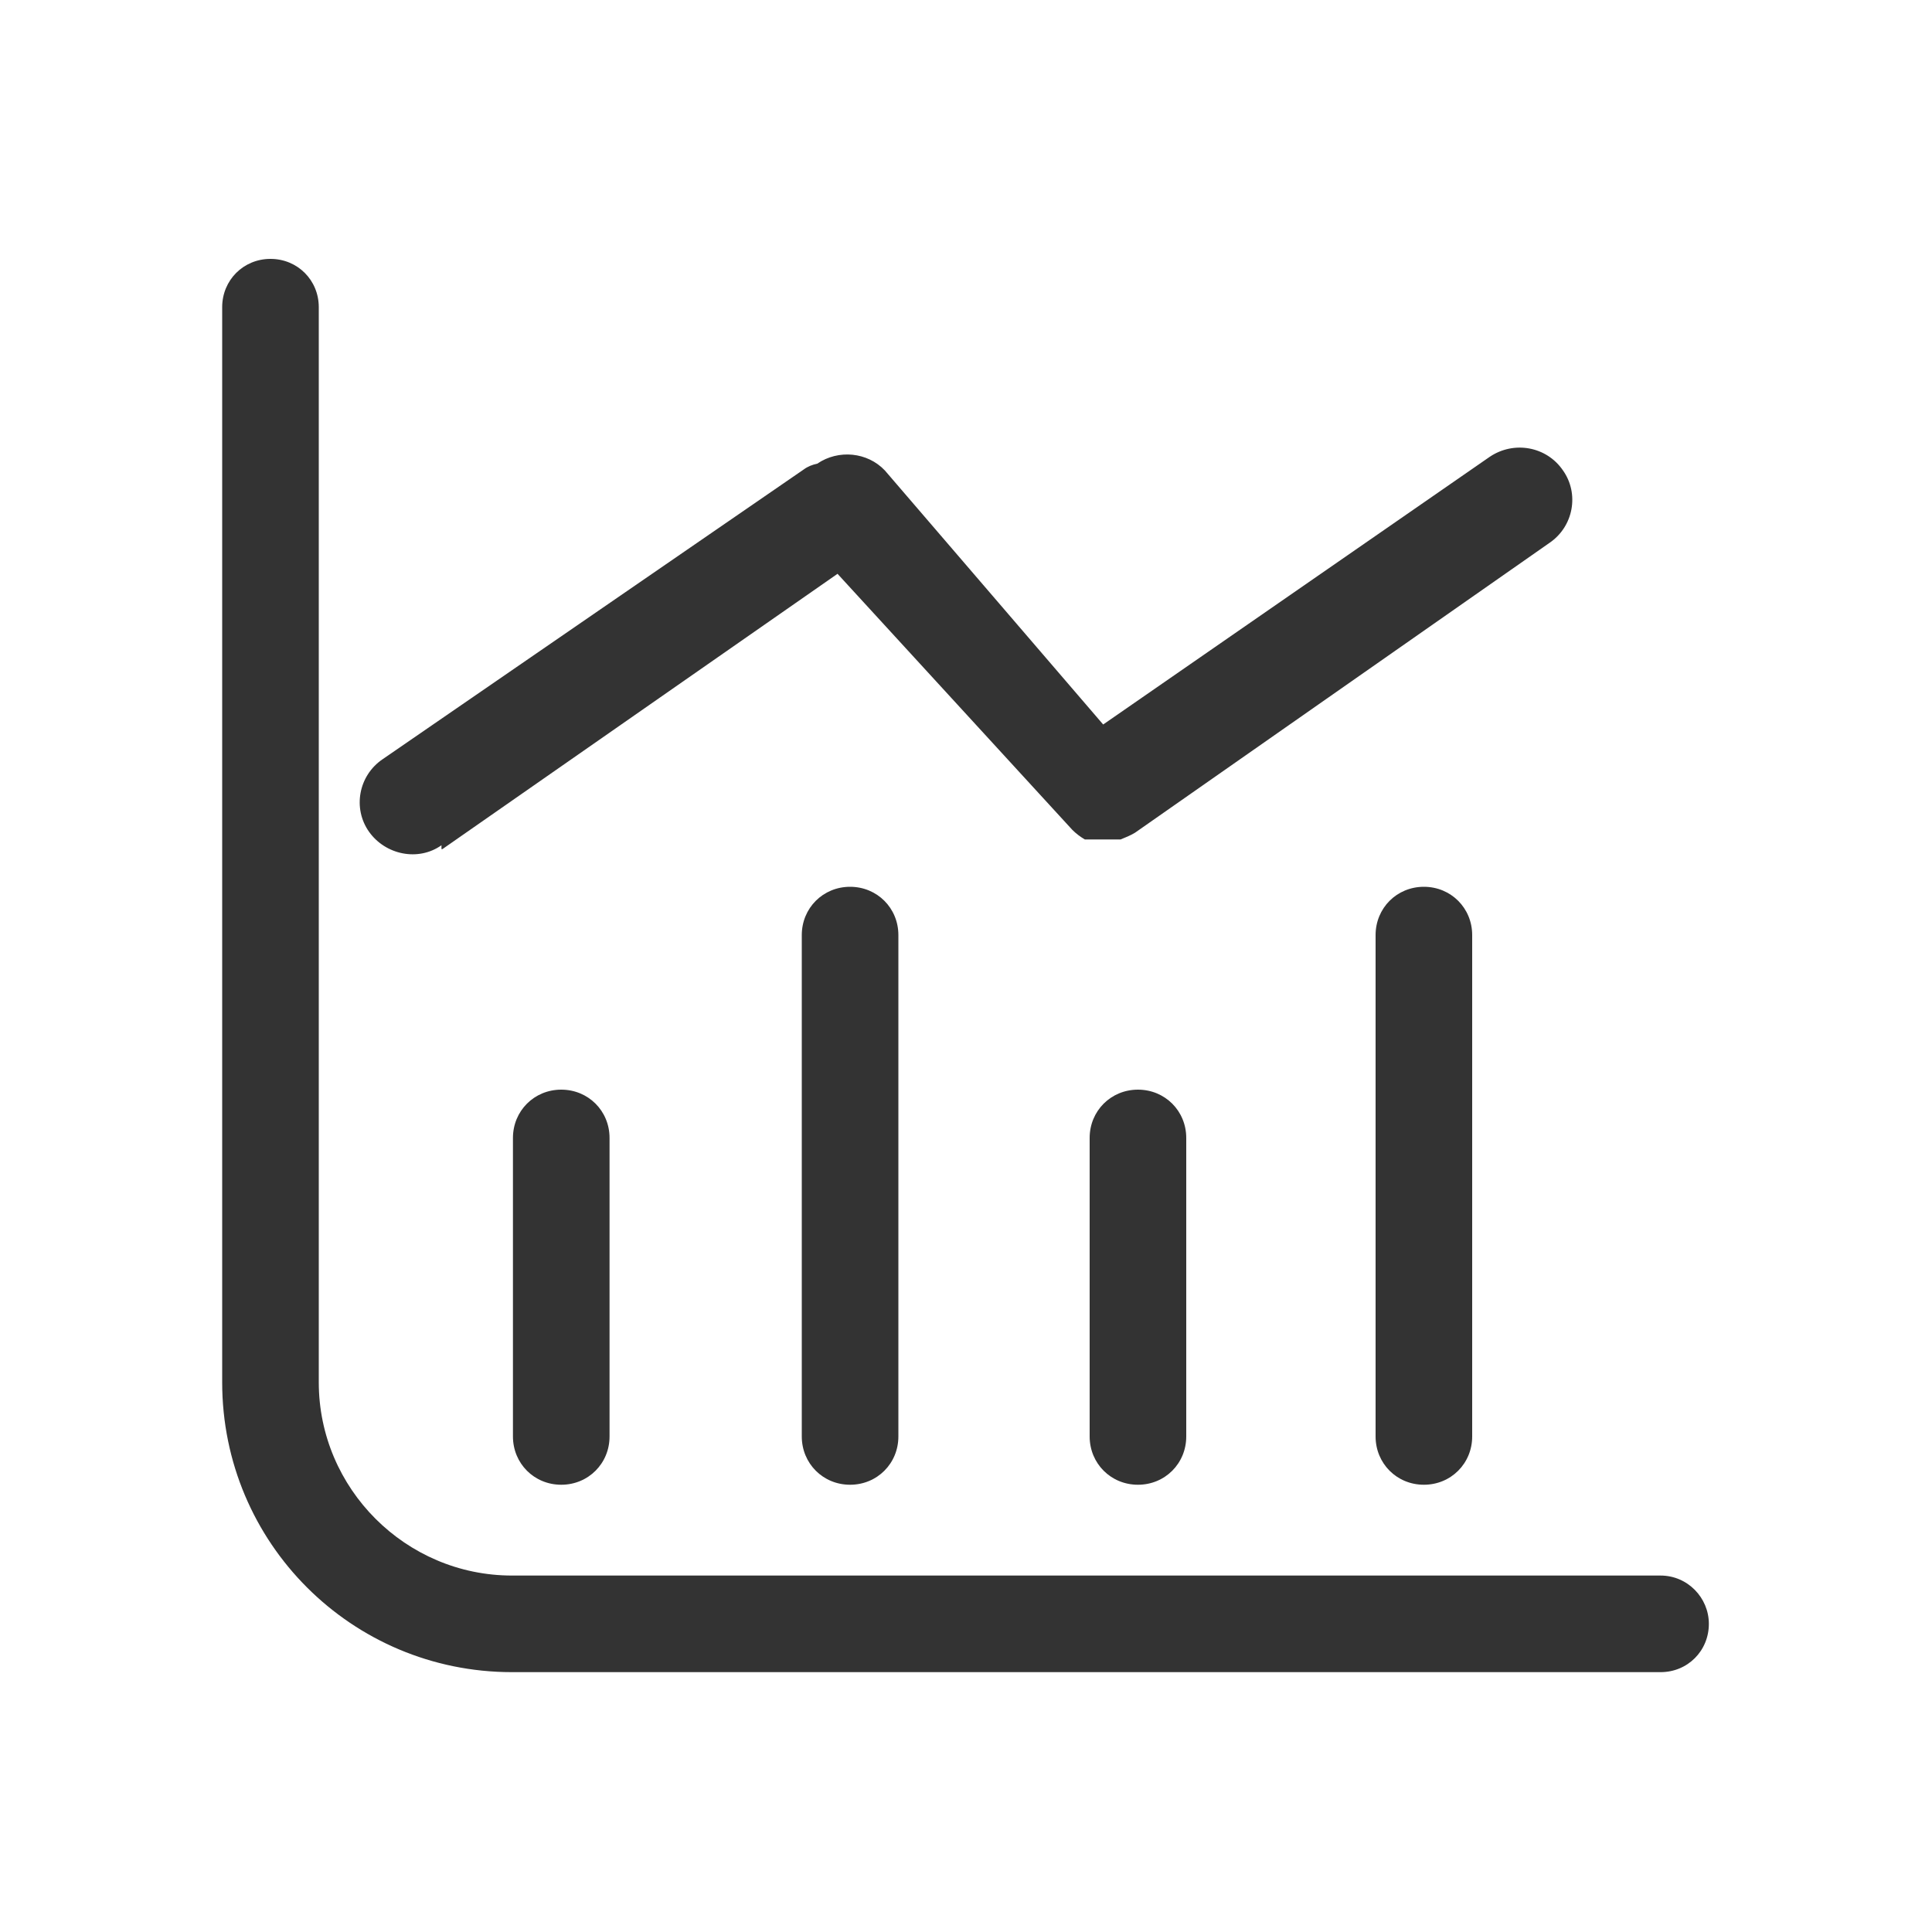
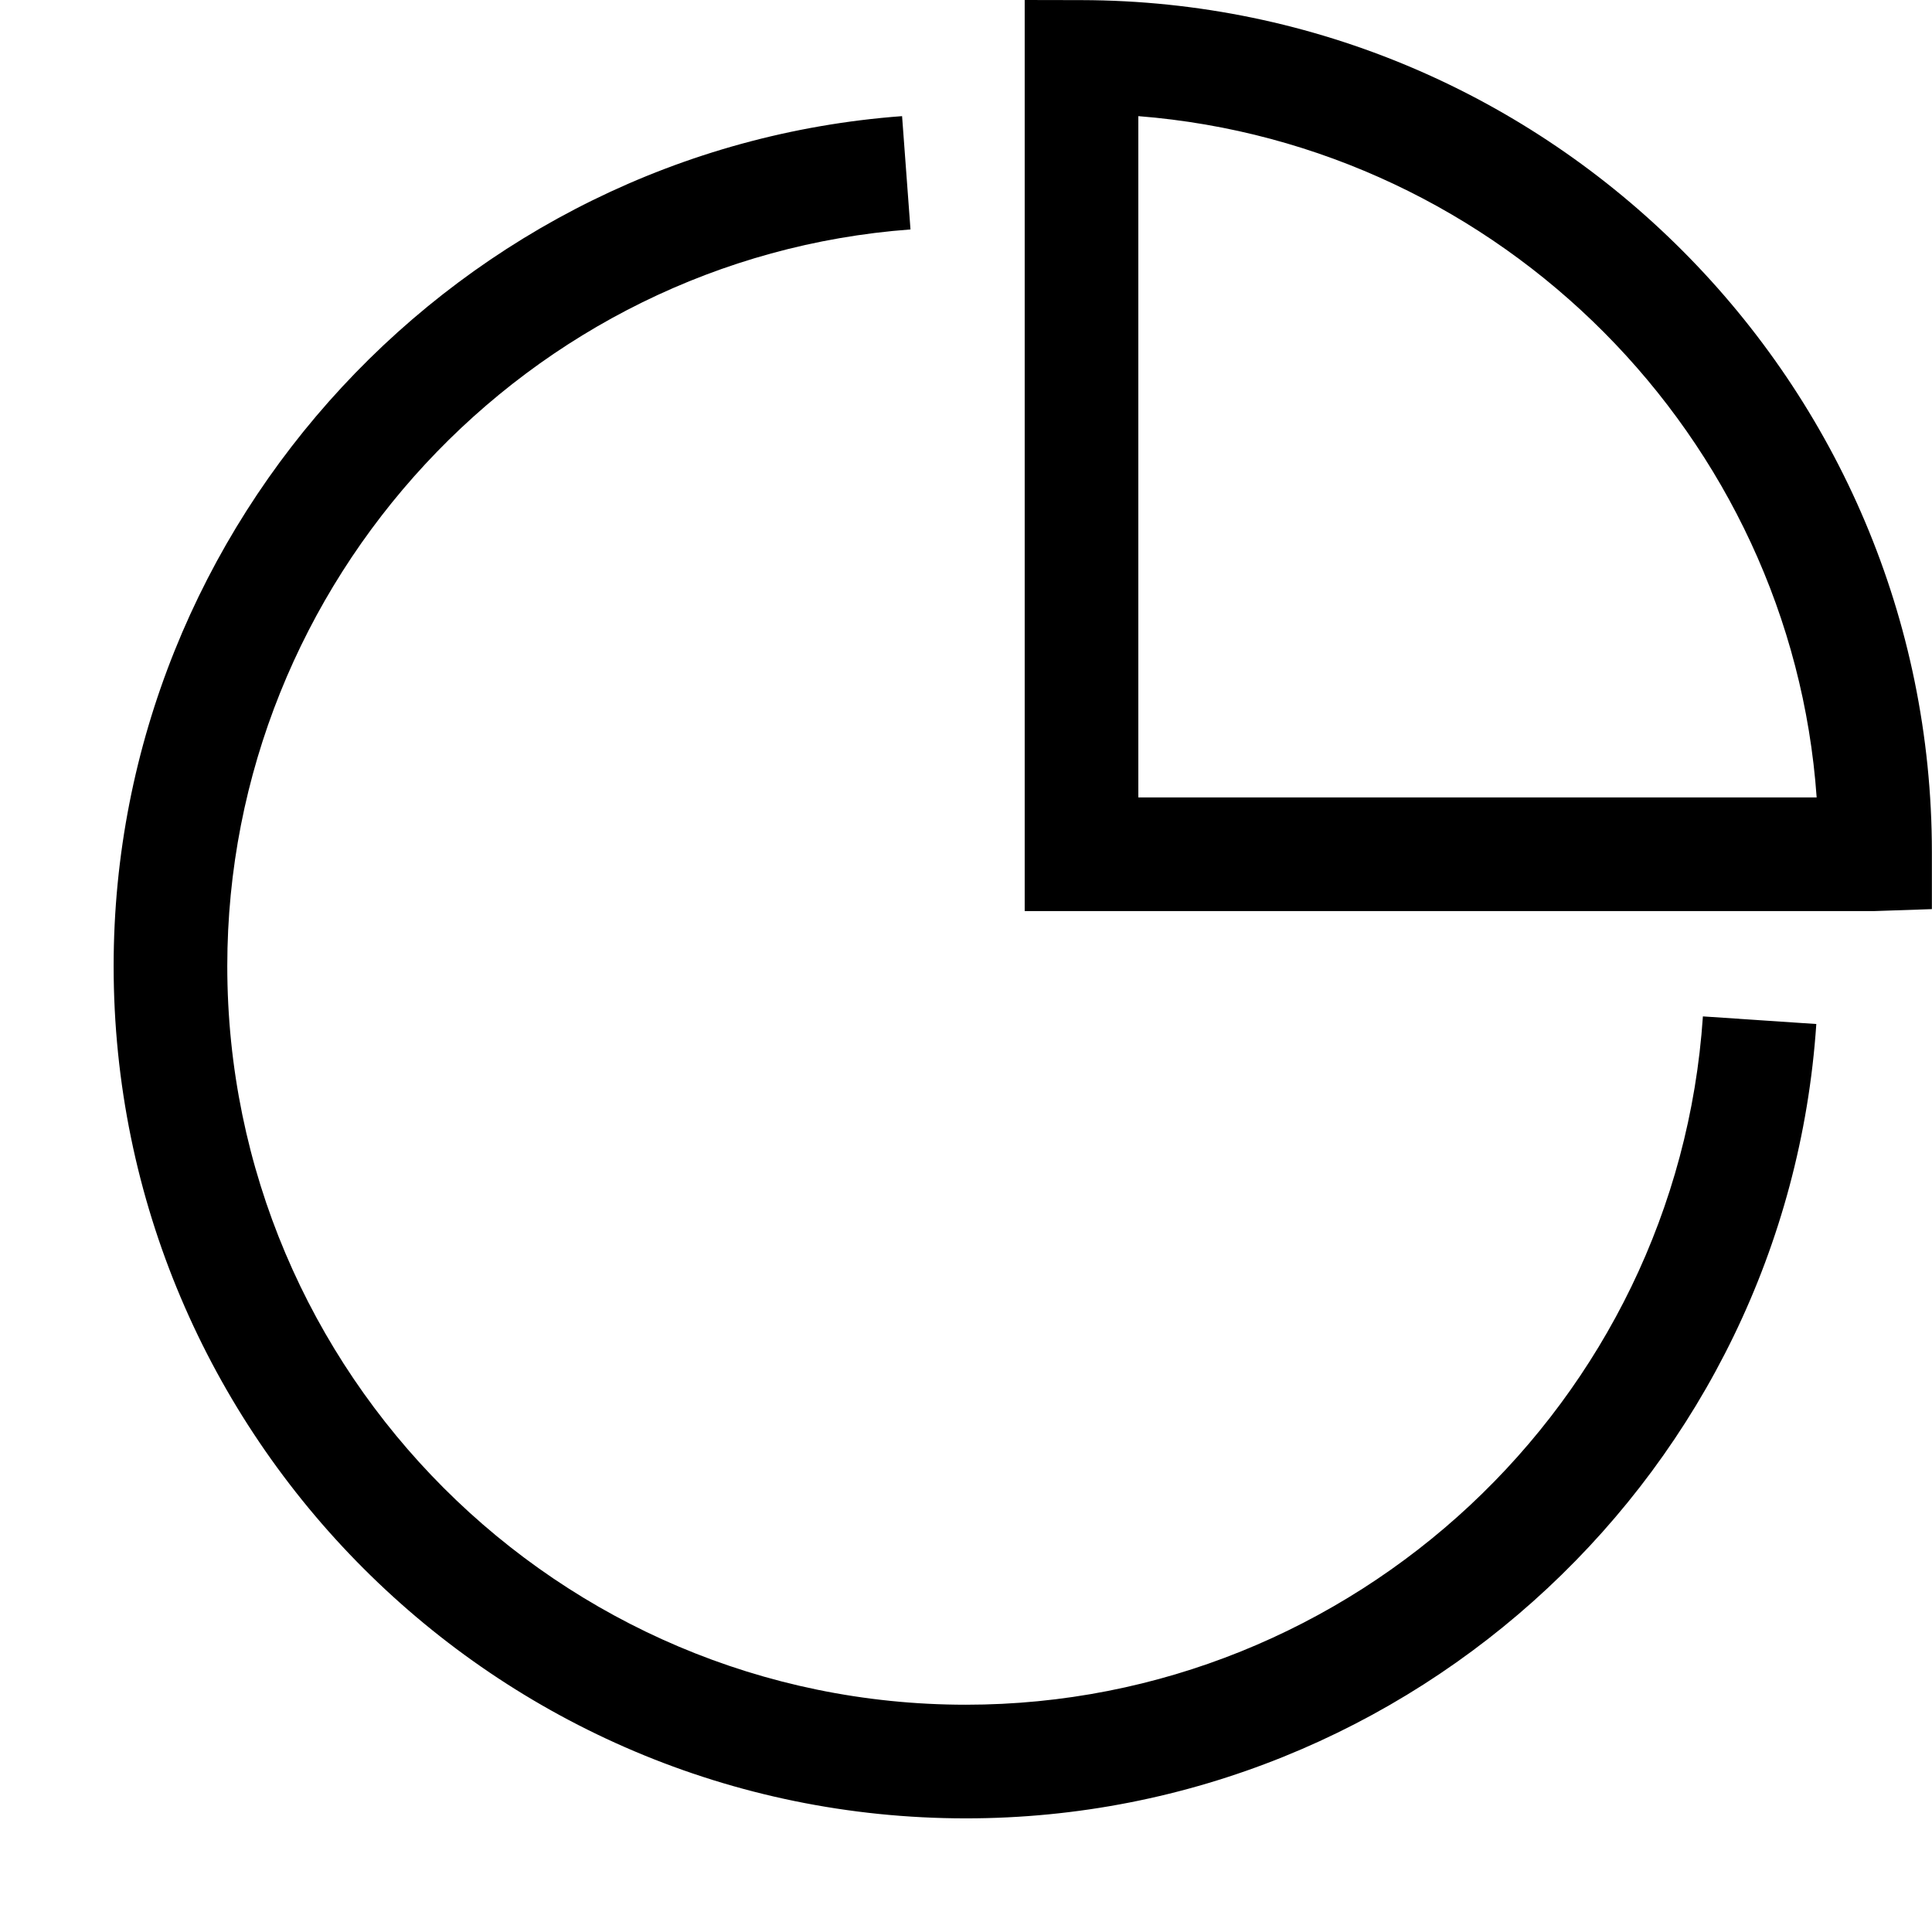
- <svg xmlns="http://www.w3.org/2000/svg" class="icon" width="200px" height="200.00px" viewBox="0 0 1024 1024" version="1.1">
-   <path fill="#333333" d="M271.872 603.136v158.208c0 14.336 11.264 25.6 25.6 25.6s25.6-11.264 25.6-25.6v-158.208c0-14.336-11.264-25.6-25.6-25.6s-25.6 11.264-25.6 25.6z m-37.376-153.088l209.408-145.92 124.416 135.68c2.048 2.048 4.096 3.584 6.656 5.12h18.944c2.56-1.024 5.12-2.048 7.68-3.584l219.648-153.6c12.8-8.704 15.872-26.112 7.168-38.4-8.704-12.8-26.112-15.872-38.912-7.168l-204.8 141.824-115.712-134.656c-9.216-9.728-24.576-11.264-35.84-3.584-2.56 0.512-5.12 1.536-7.168 3.072l-223.232 153.6c-12.8 8.704-15.872 26.112-7.168 38.4s26.112 15.872 38.4 7.168v2.048z m190.464 45.568v265.728c0 14.336 11.264 25.6 25.6 25.6s25.6-11.264 25.6-25.6v-265.728c0-14.336-11.264-25.6-25.6-25.6s-25.6 11.264-25.6 25.6z m304.128 0v265.728c0 14.336 11.264 25.6 25.6 25.6s25.6-11.264 25.6-25.6v-265.728c0-14.336-11.264-25.6-25.6-25.6s-25.6 11.264-25.6 25.6z m-151.552 107.52v158.208c0 14.336 11.264 25.6 25.6 25.6s25.6-11.264 25.6-25.6v-158.208c0-14.336-11.264-25.6-25.6-25.6s-25.6 11.264-25.6 25.6zM880.128 835.072H271.36c-56.32 0-102.4-46.08-102.4-102.4V162.816c0-14.336-11.264-25.6-25.6-25.6s-25.6 11.264-25.6 25.6v569.856c0 84.992 68.608 153.6 153.6 153.6h608.768c14.336 0 25.6-11.264 25.6-25.6 0-13.824-11.264-25.6-25.6-25.6z" />
+ <svg xmlns="http://www.w3.org/2000/svg" t="1593526144294" class="icon" viewBox="0 0 1024 1024" version="1.1" p-id="2600" width="200" height="200">
+   <defs>
+     <style type="text/css" />
+   </defs>
+   <path d="M902.573 538.712l60.111 4.036C946.844 778.856 748.861 963.769 511.97 963.769 262.852 963.769 60.231 761.148 60.231 512.03c0-235.205 183.526-433.067 417.889-450.474l4.457 60.051C279.536 136.666 120.464 308.146 120.464 512.03c0 215.87 175.636 391.507 391.506 391.507 205.33 0 376.87-160.217 390.603-364.825zM1023.94 451.738v30.116l-30.176 1.024h-450.654V0L573.286 0.06C821.802 0.602 1023.94 203.282 1023.94 451.738z m-61.075-29.091C949.434 231.711 795.661 76.736 603.342 61.556v361.089H962.864z" p-id="2601" />
</svg>
